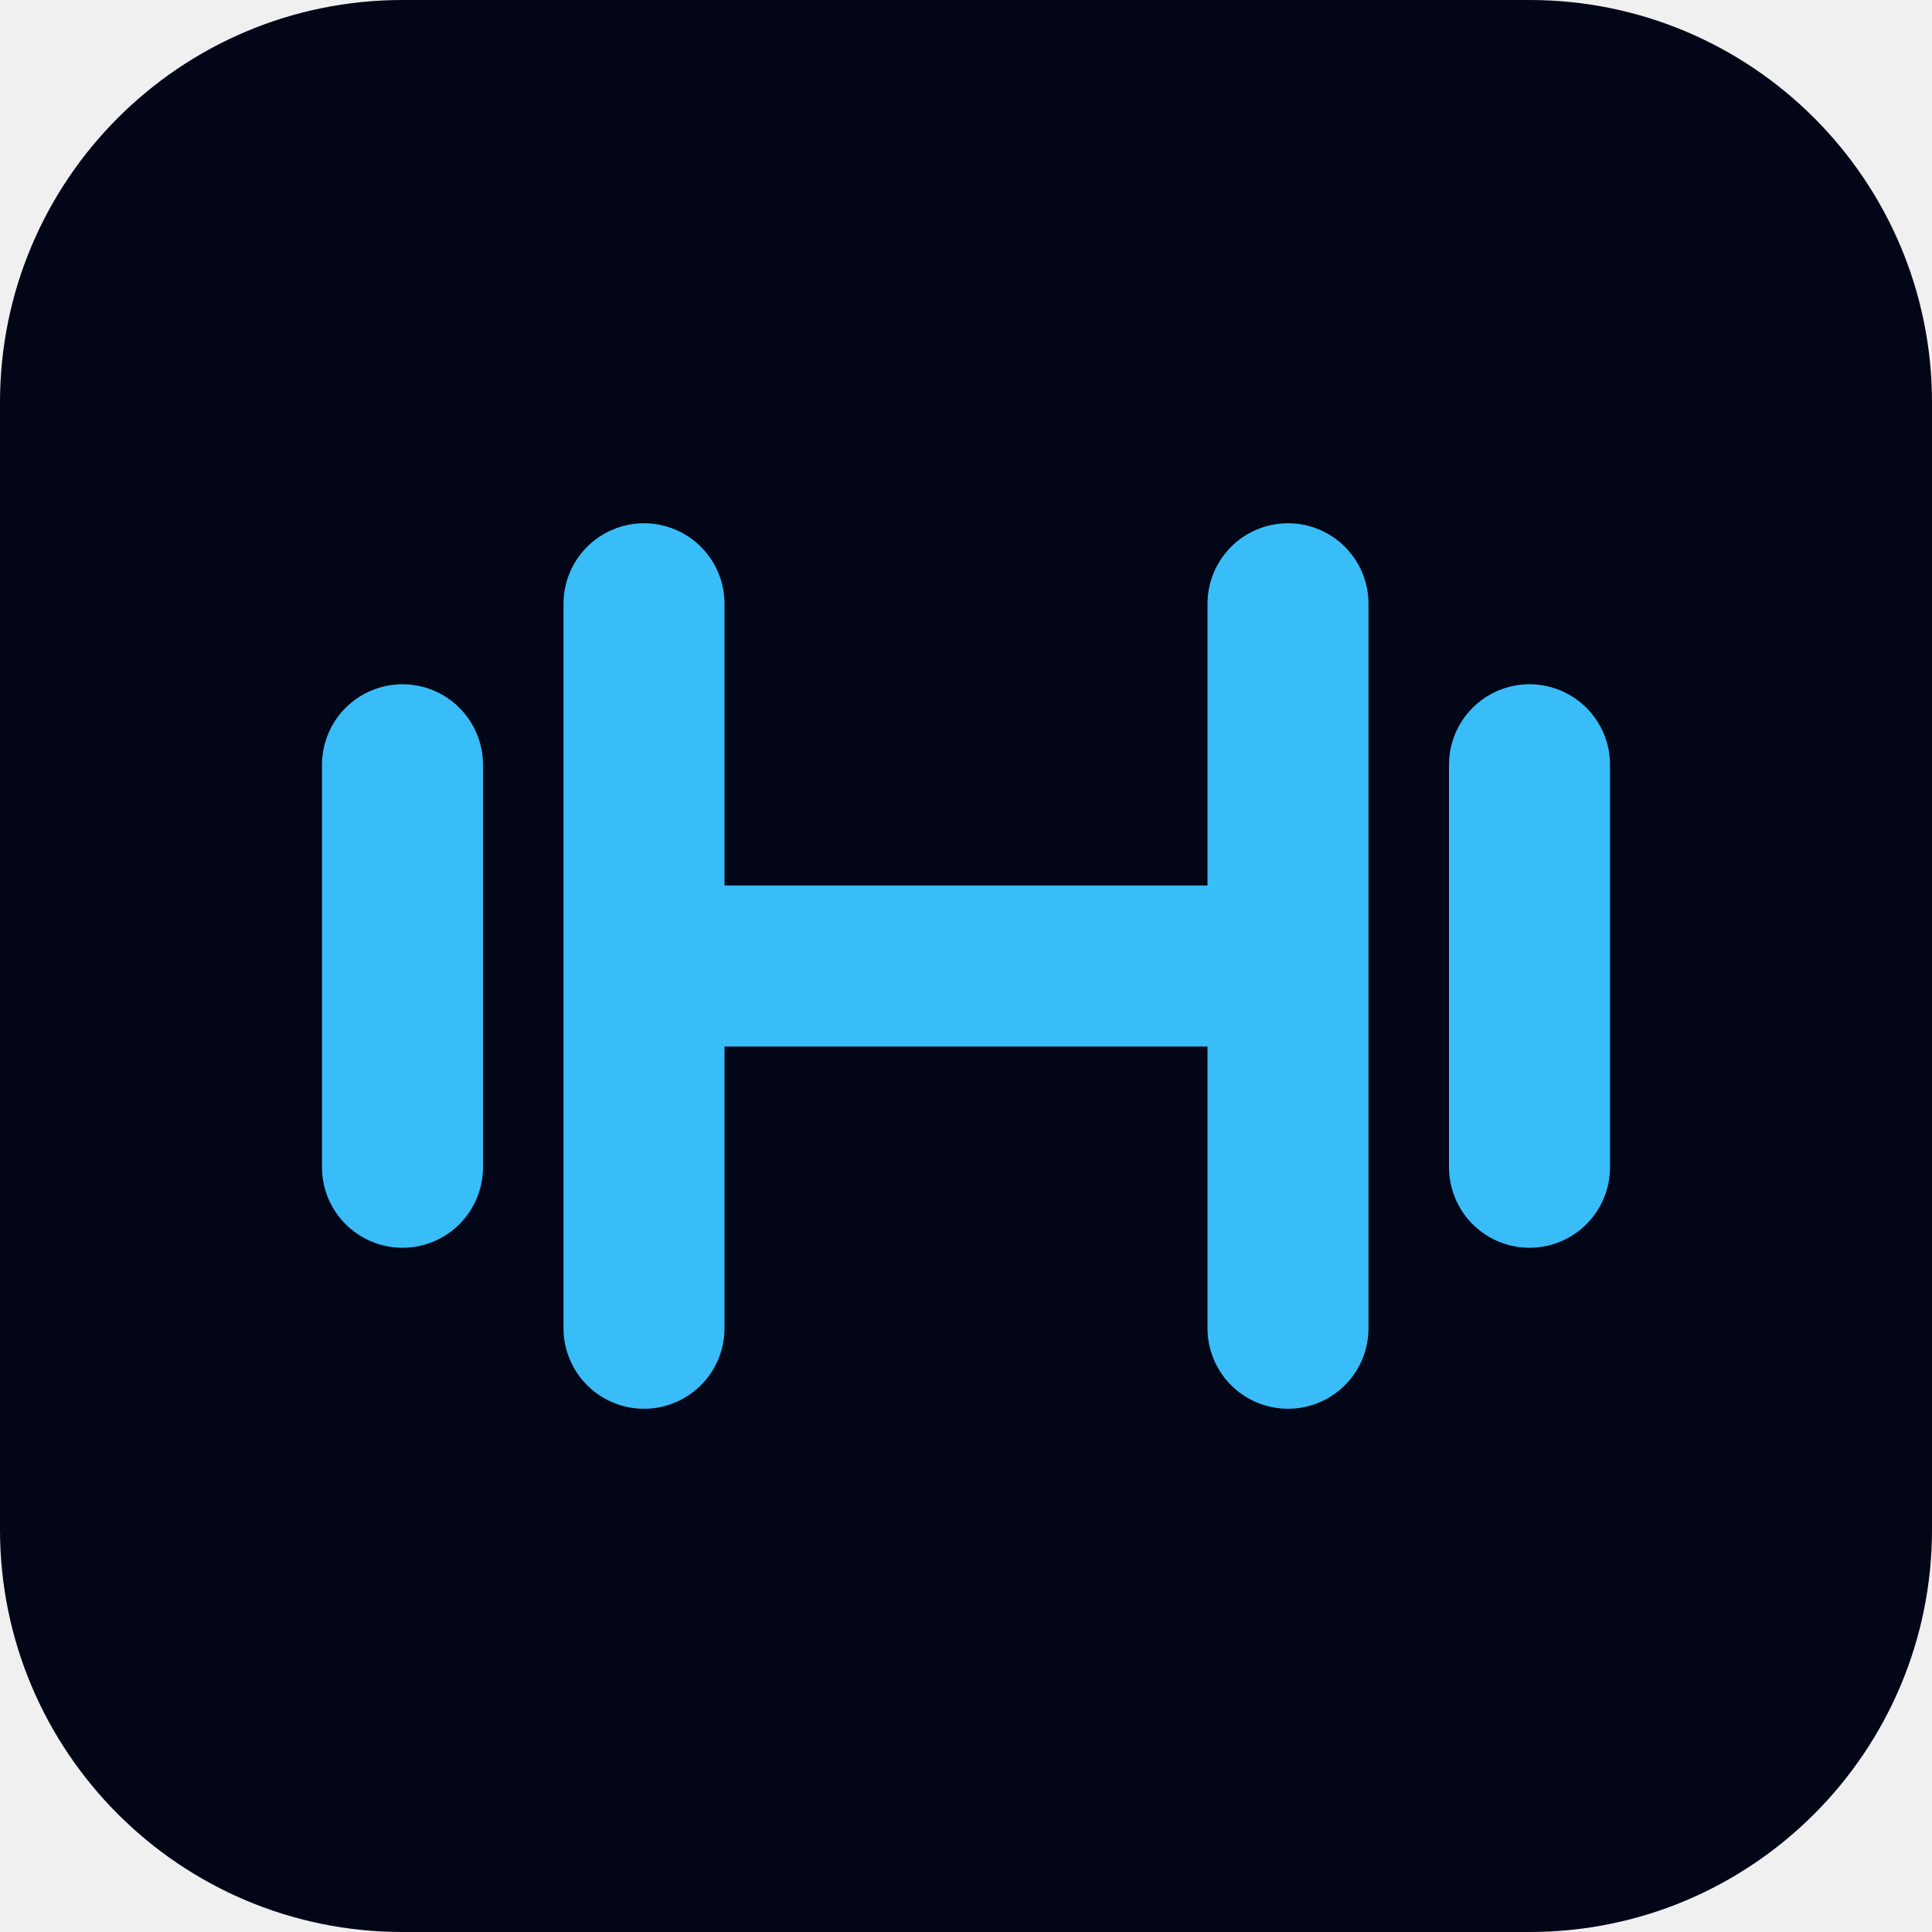
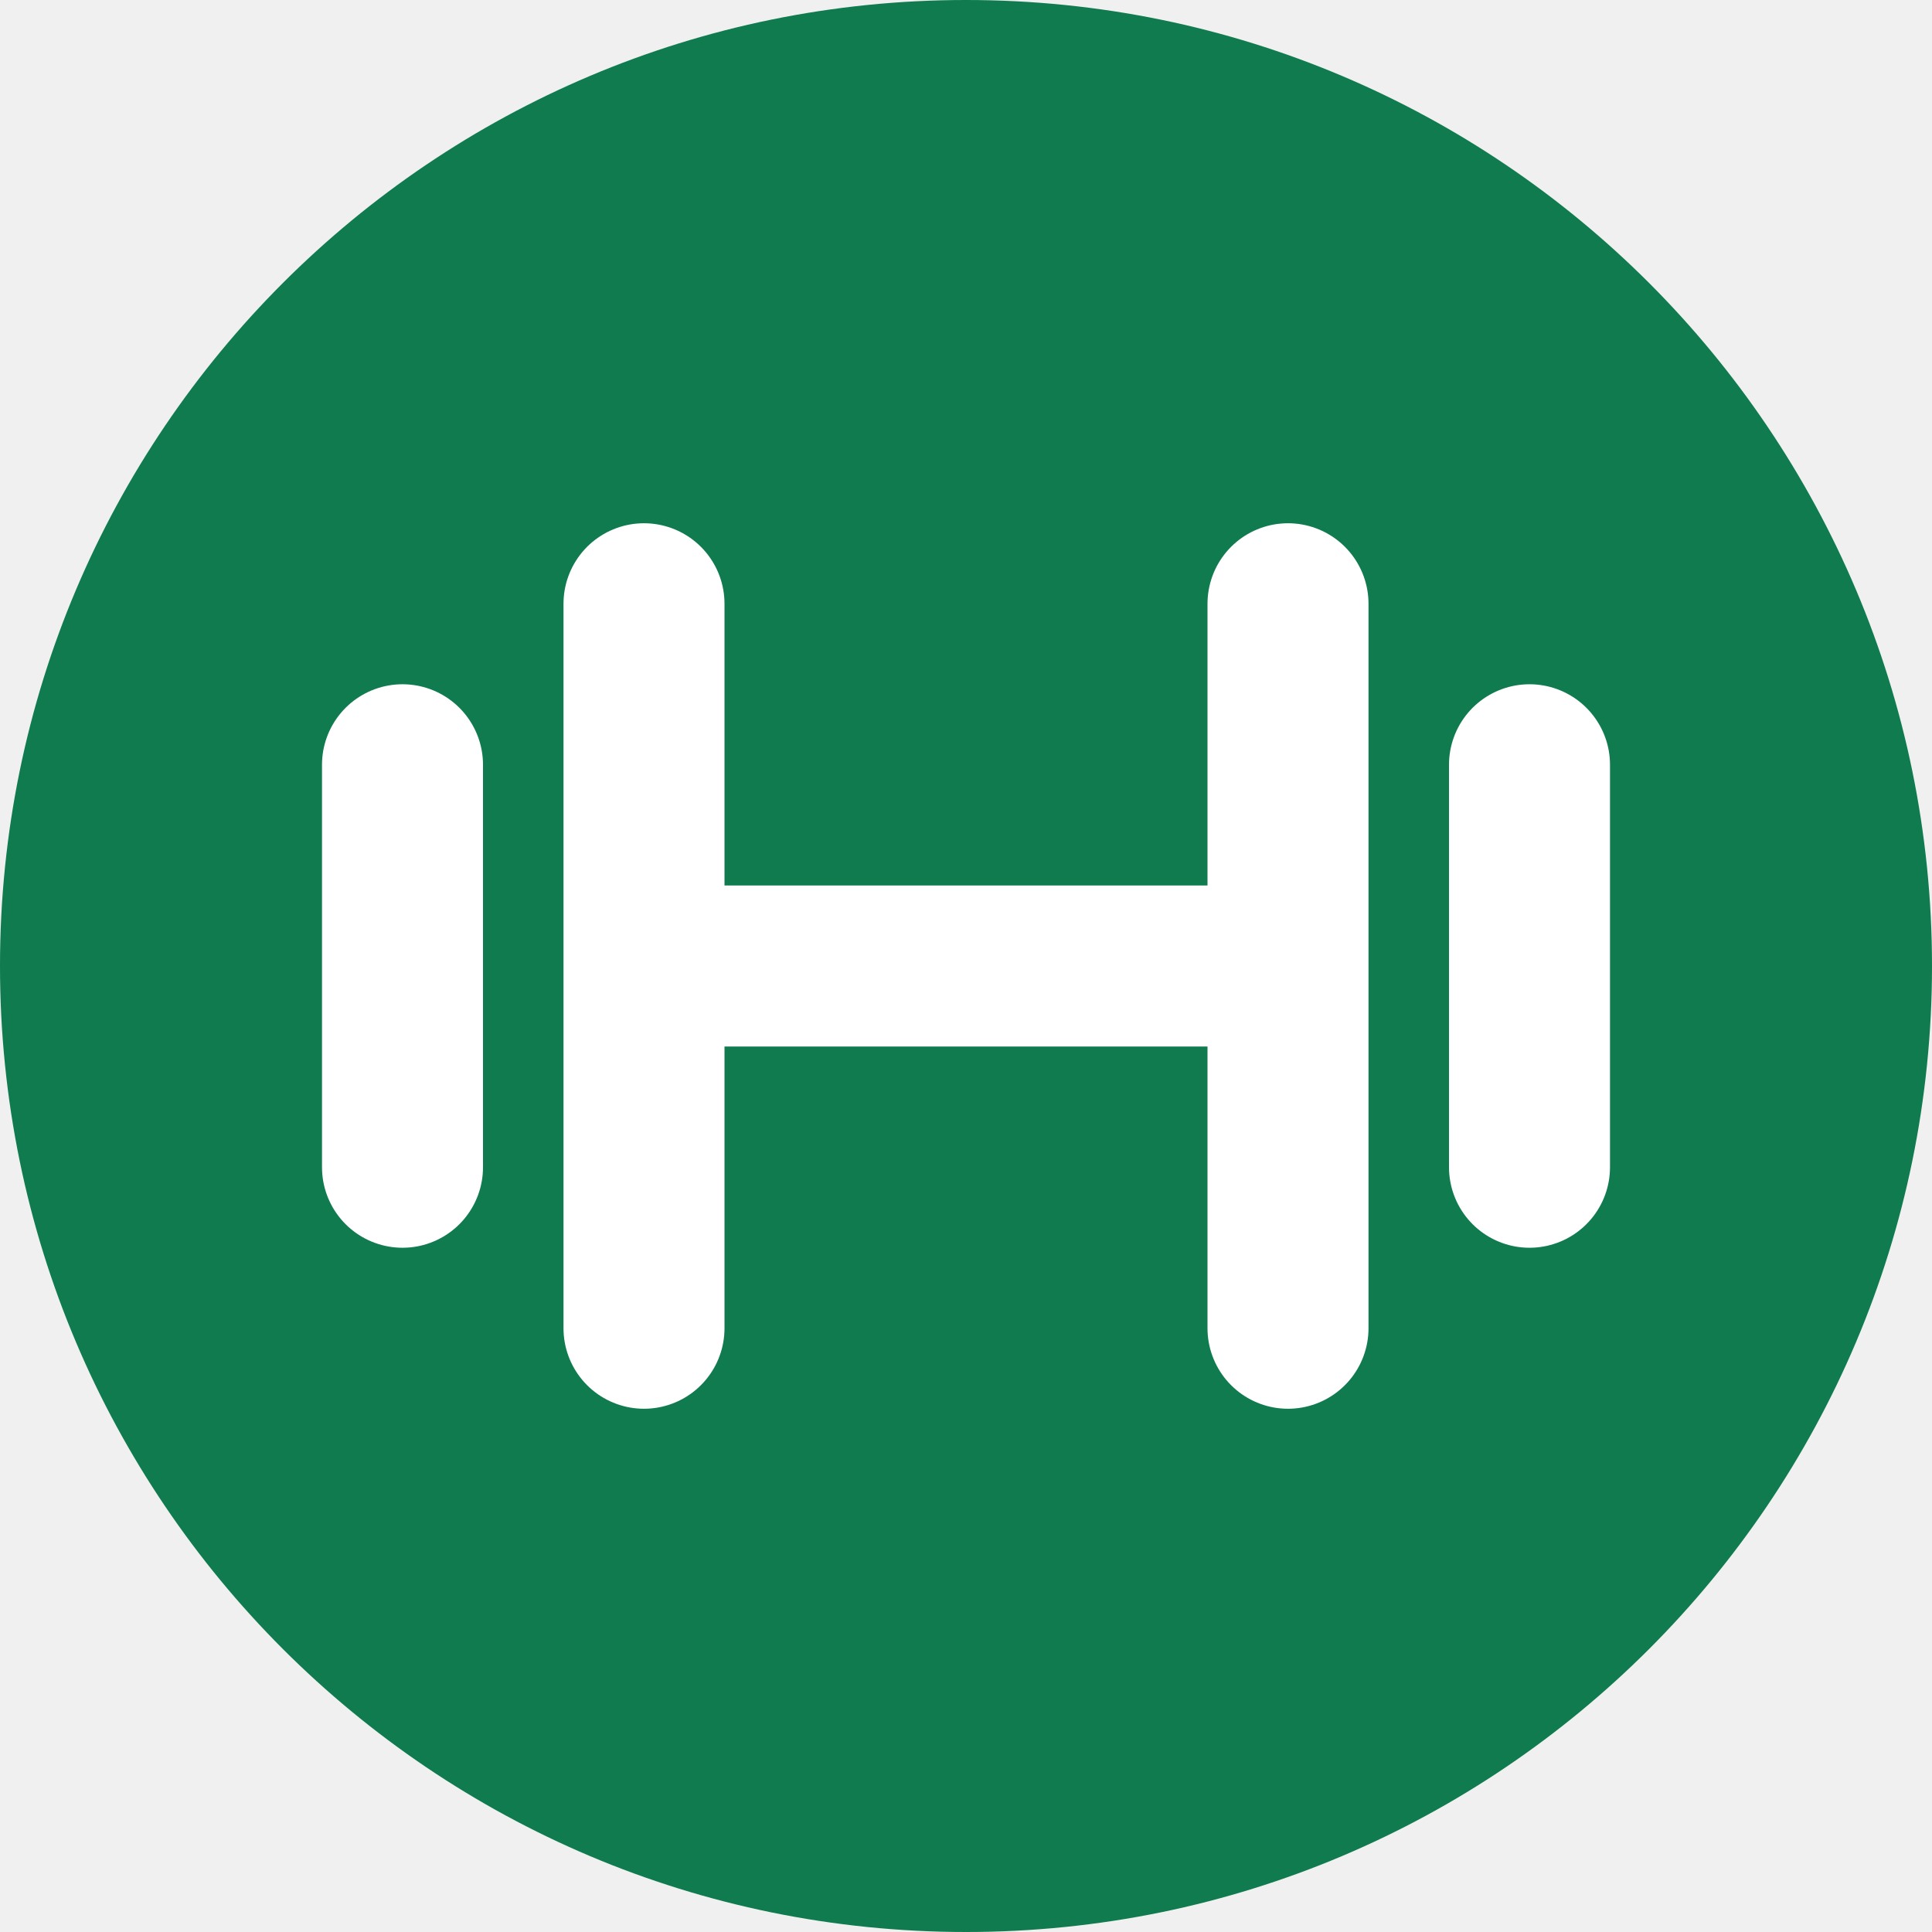
- <svg xmlns="http://www.w3.org/2000/svg" viewBox="0 0 24 24" fill="none" stroke="#38bdf8" stroke-width="2" stroke-linecap="round">
-   <rect width="24" height="24" rx="5" fill="#020617" stroke="none" />
+ <svg xmlns="http://www.w3.org/2000/svg" viewBox="0 0 24 24" fill="none" stroke="#ffffff" stroke-width="2" stroke-linecap="round">
+   <rect width="24" height="24" rx="12" fill="#0f7b4f" stroke="none" />
  <path d="M5 9.5v5M19 9.5v5M8 7.5v9M16 7.5v9M8 12h8" />
</svg>
